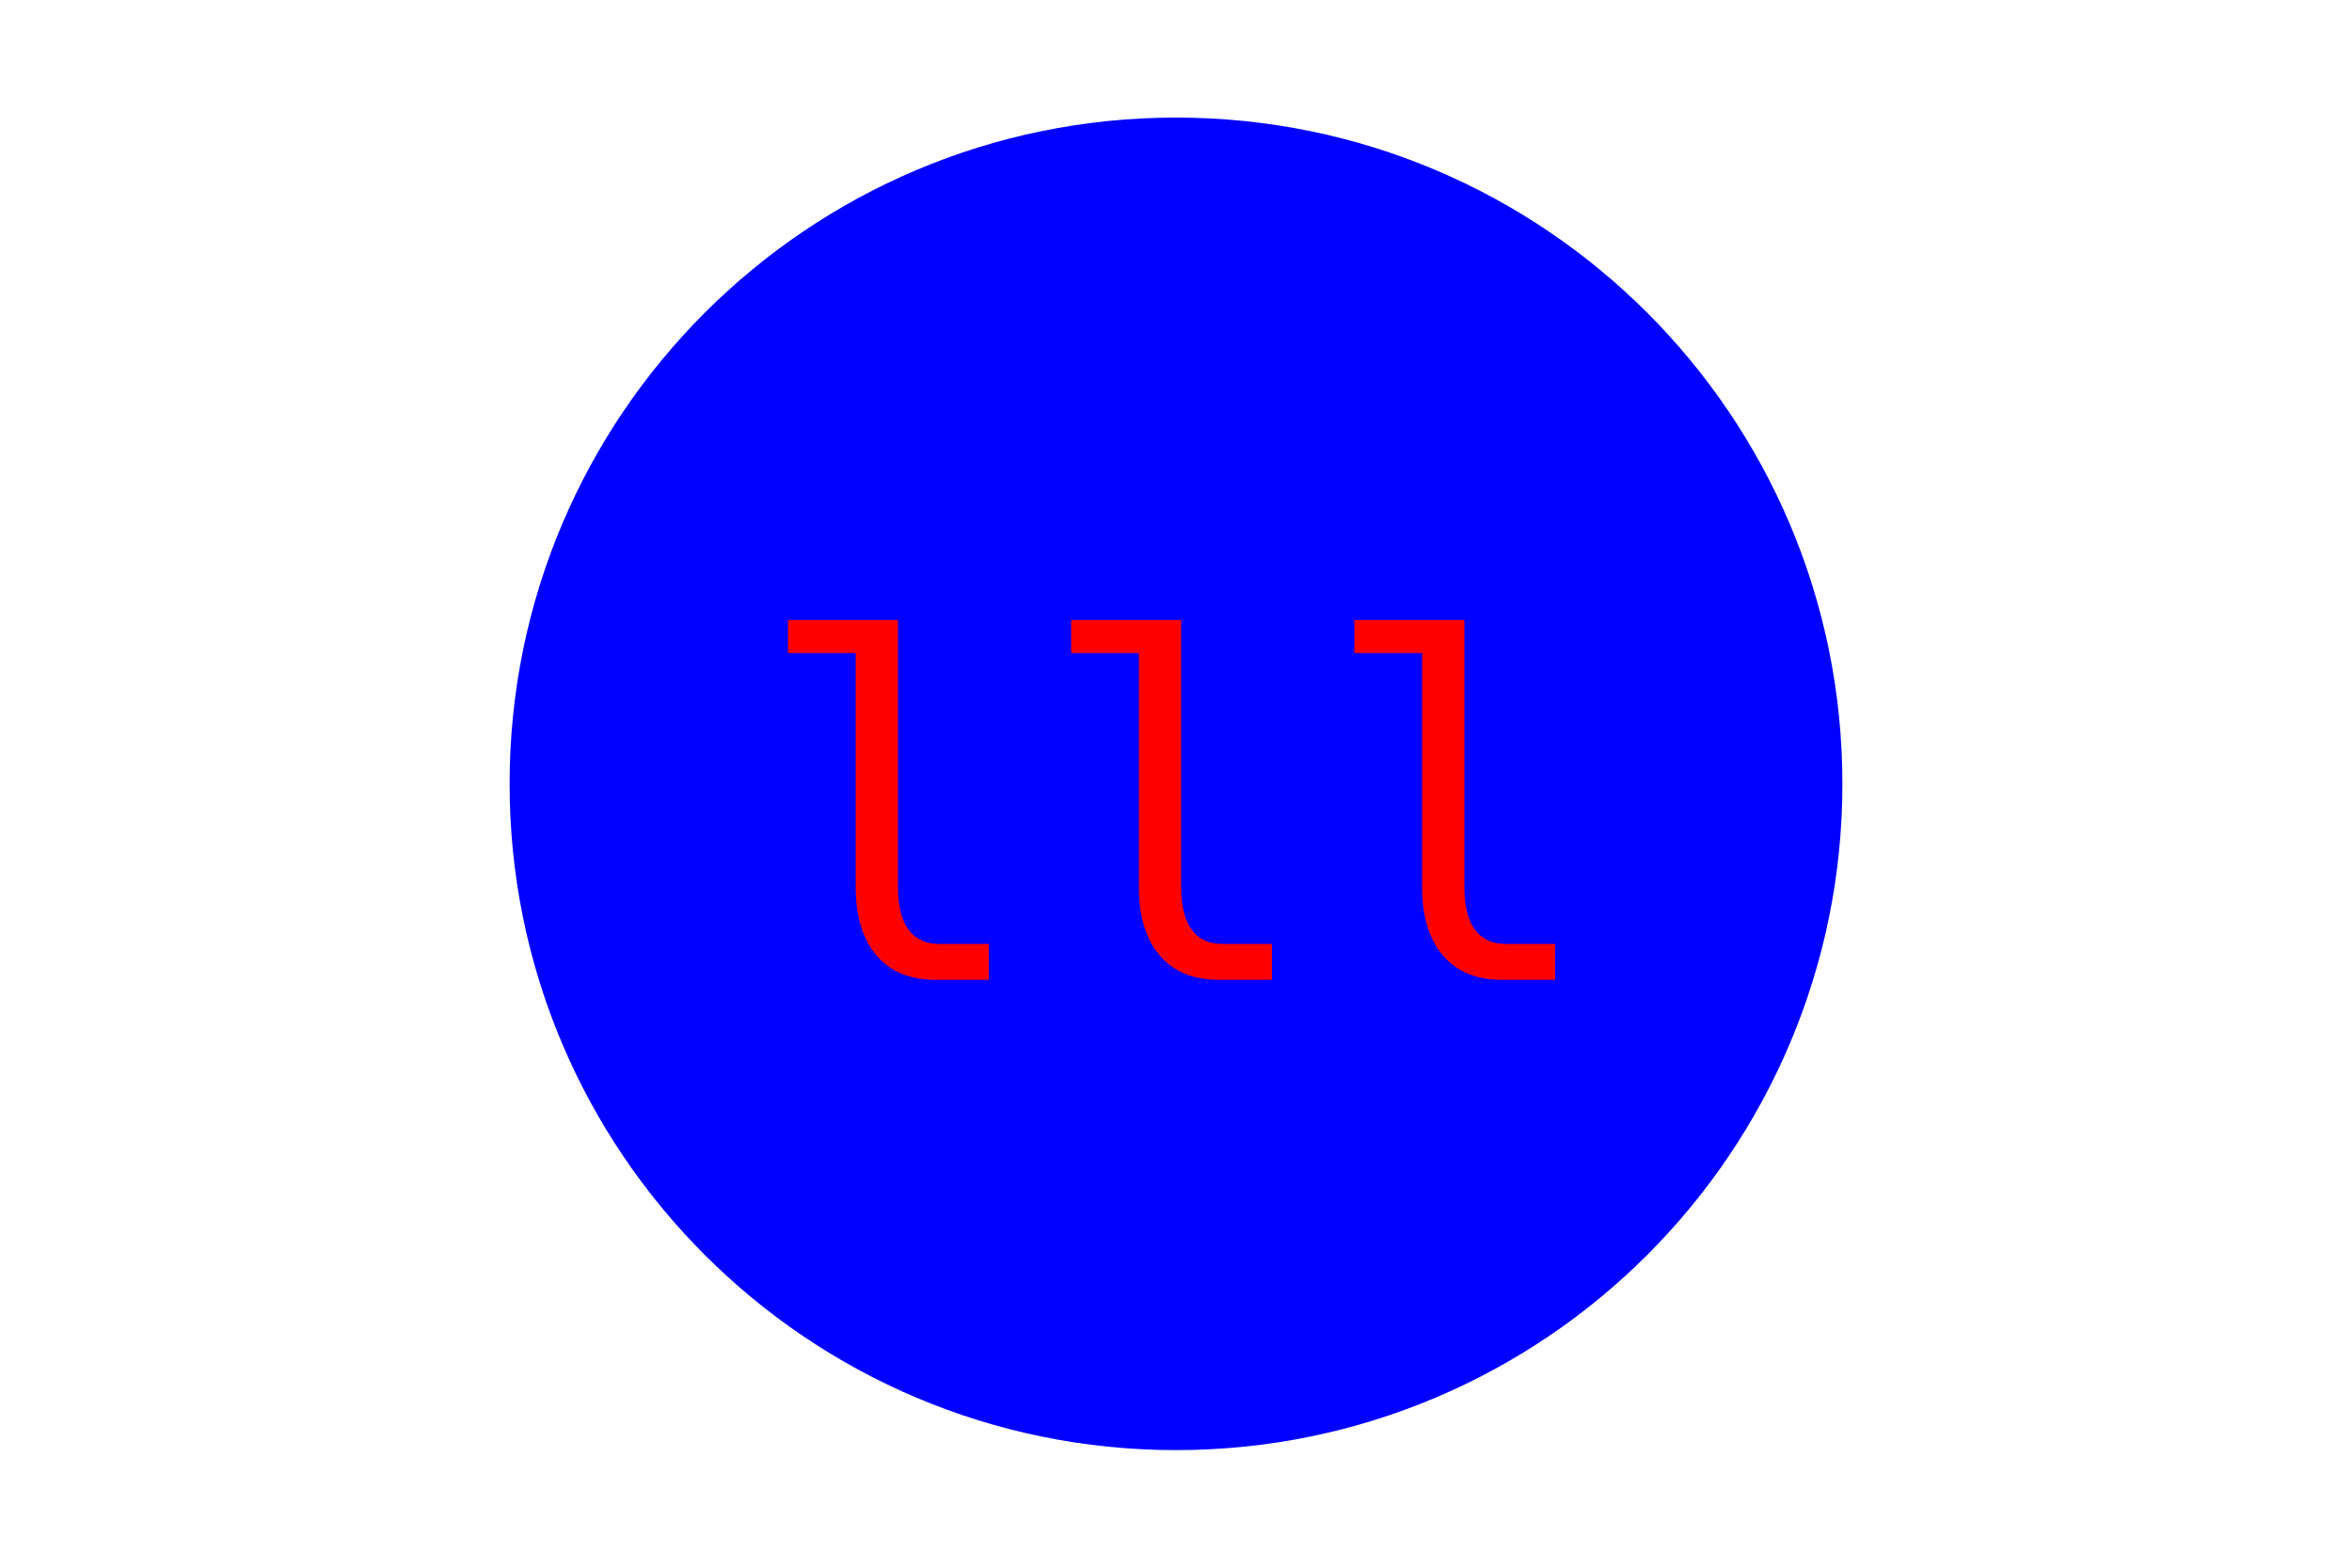
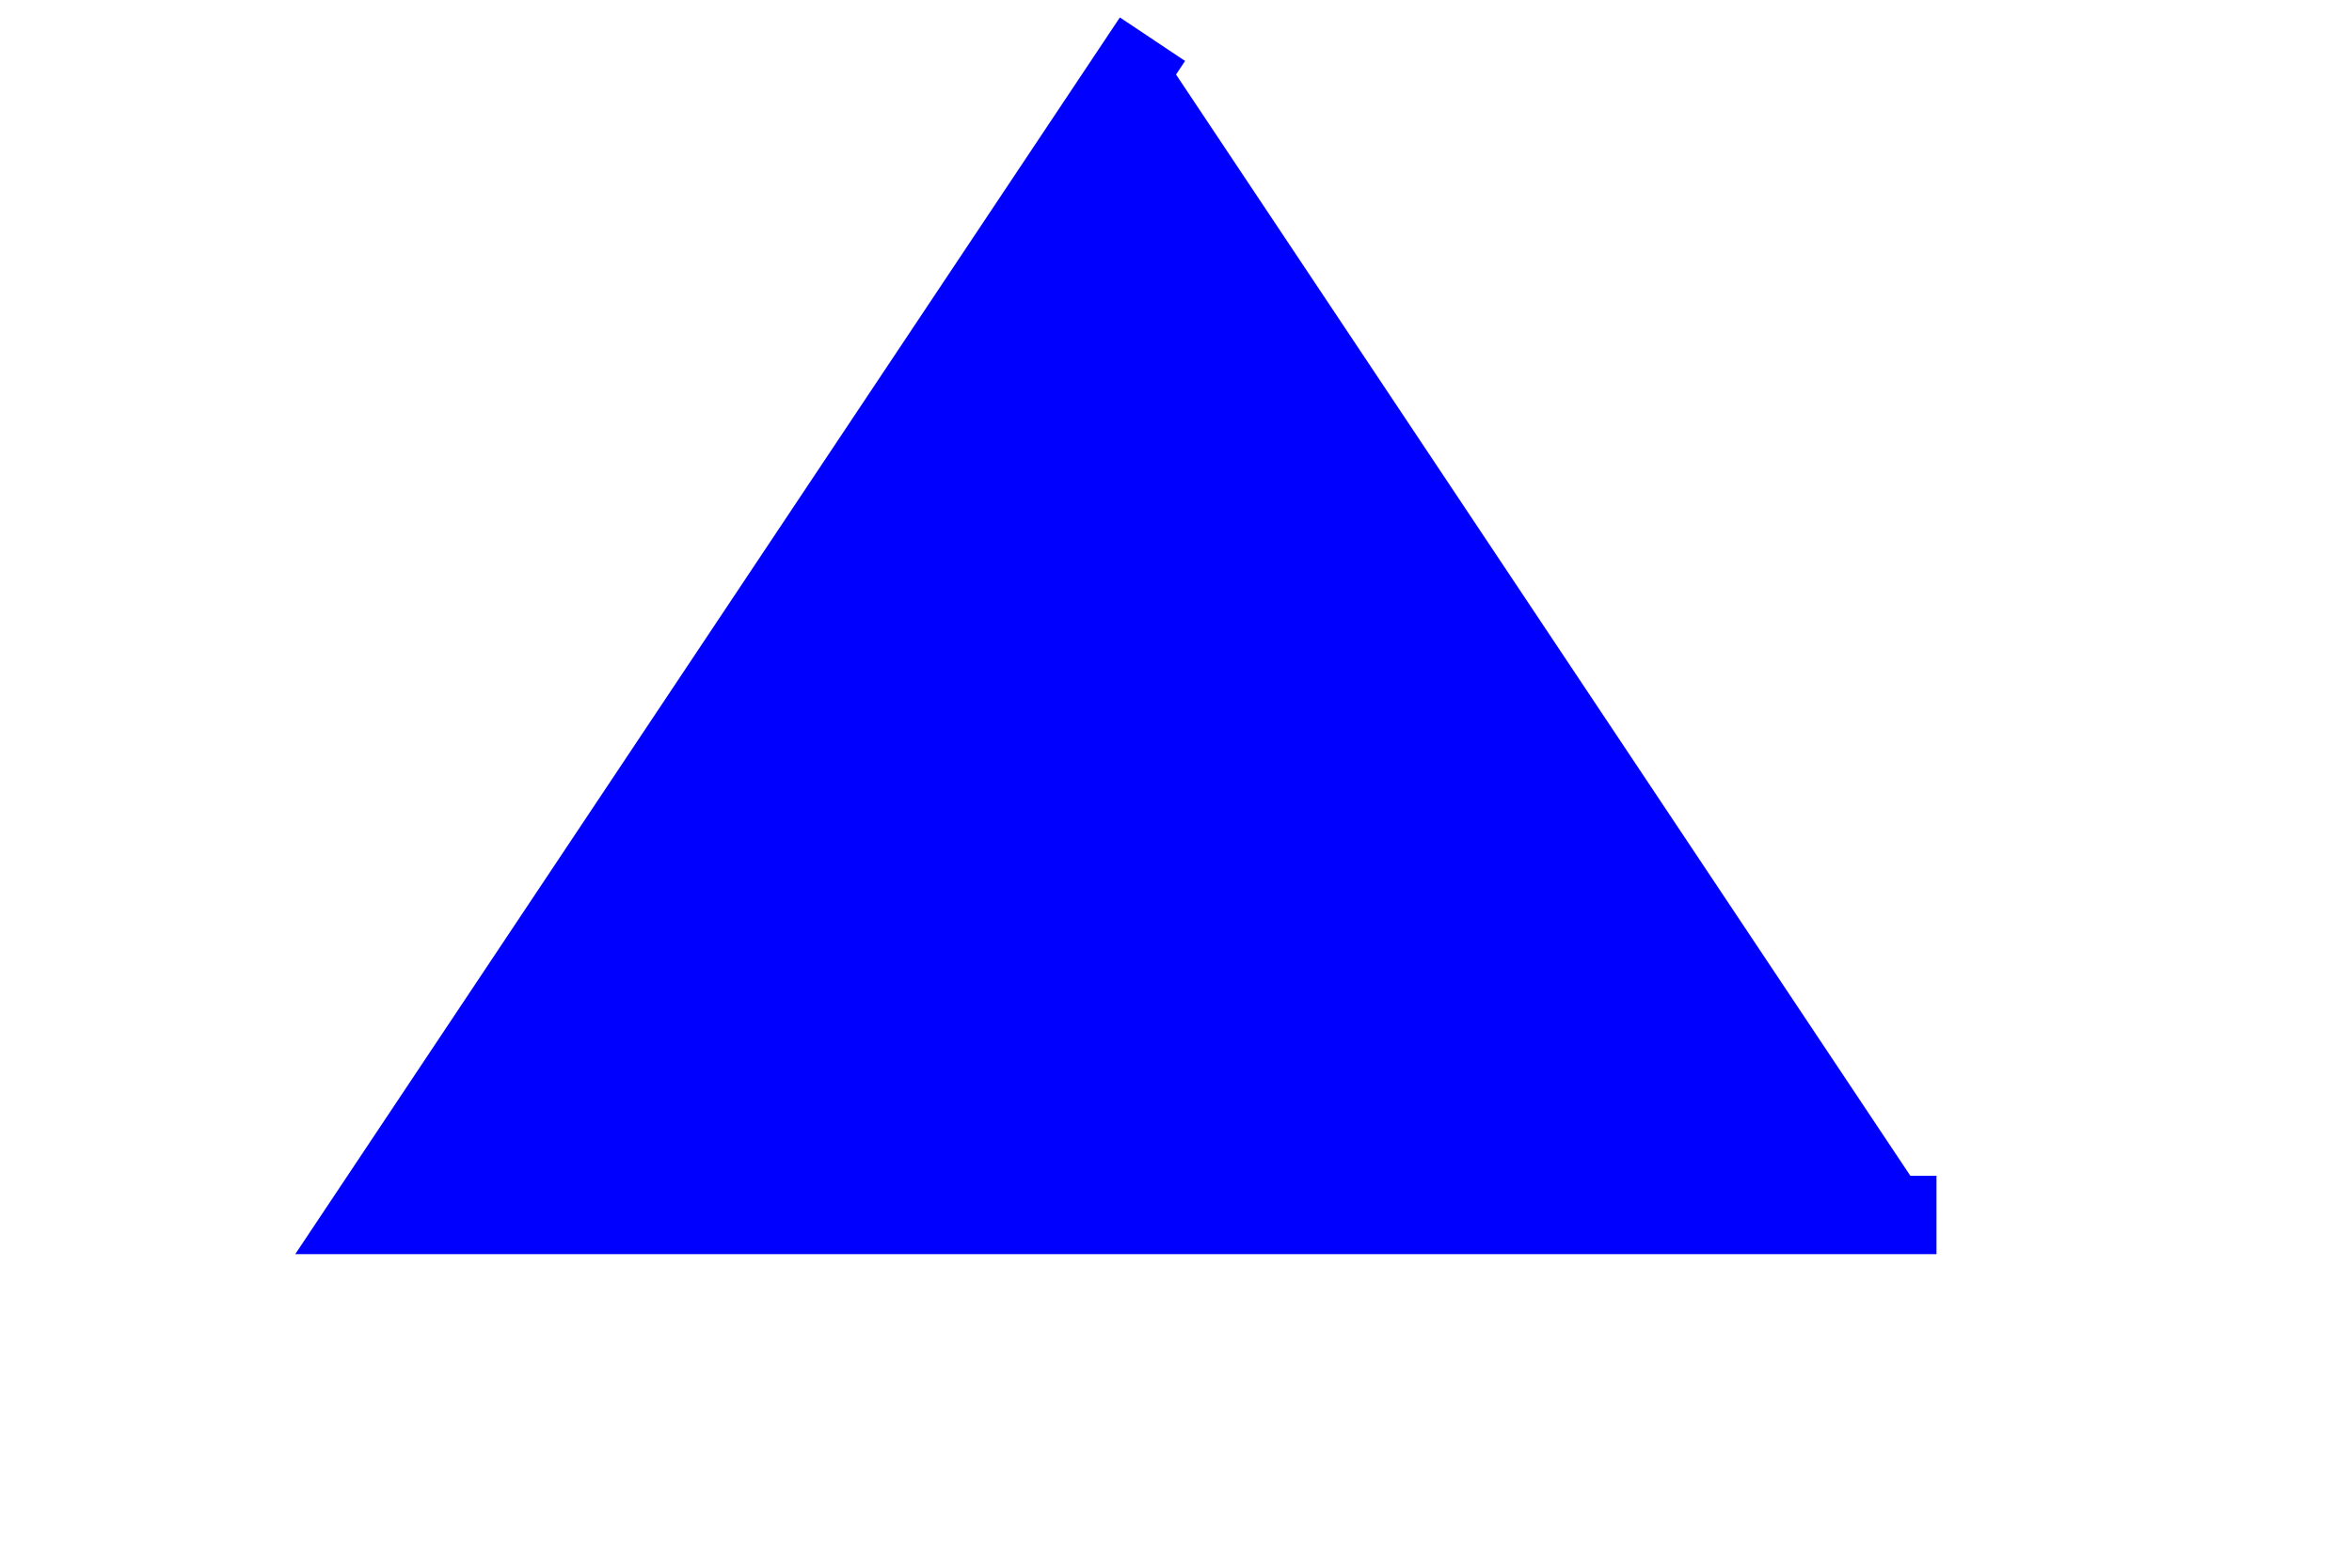
<svg xmlns="http://www.w3.org/2000/svg" version="1.1" width="300" height="200">
-   <circle cx="50%" cy="50%" r="80" stroke-width="10" stroke="blue" fill="blue" />
-   <text x="150" y="125" font-family="monospace" font-size="60" font-weight="normal" text-anchor="middle" fill="red">lll</text>
+   <polyline points="150, 25 50, 175 250, 175" stroke="blue" stroke-width="10" fill="blue" transform="translate(-3, -20)" />
+   <text x="150" y="125" font-family="monospace" font-size="60" font-weight="normal" text-anchor="middle" fill="blue">DDD</text>
</svg>
